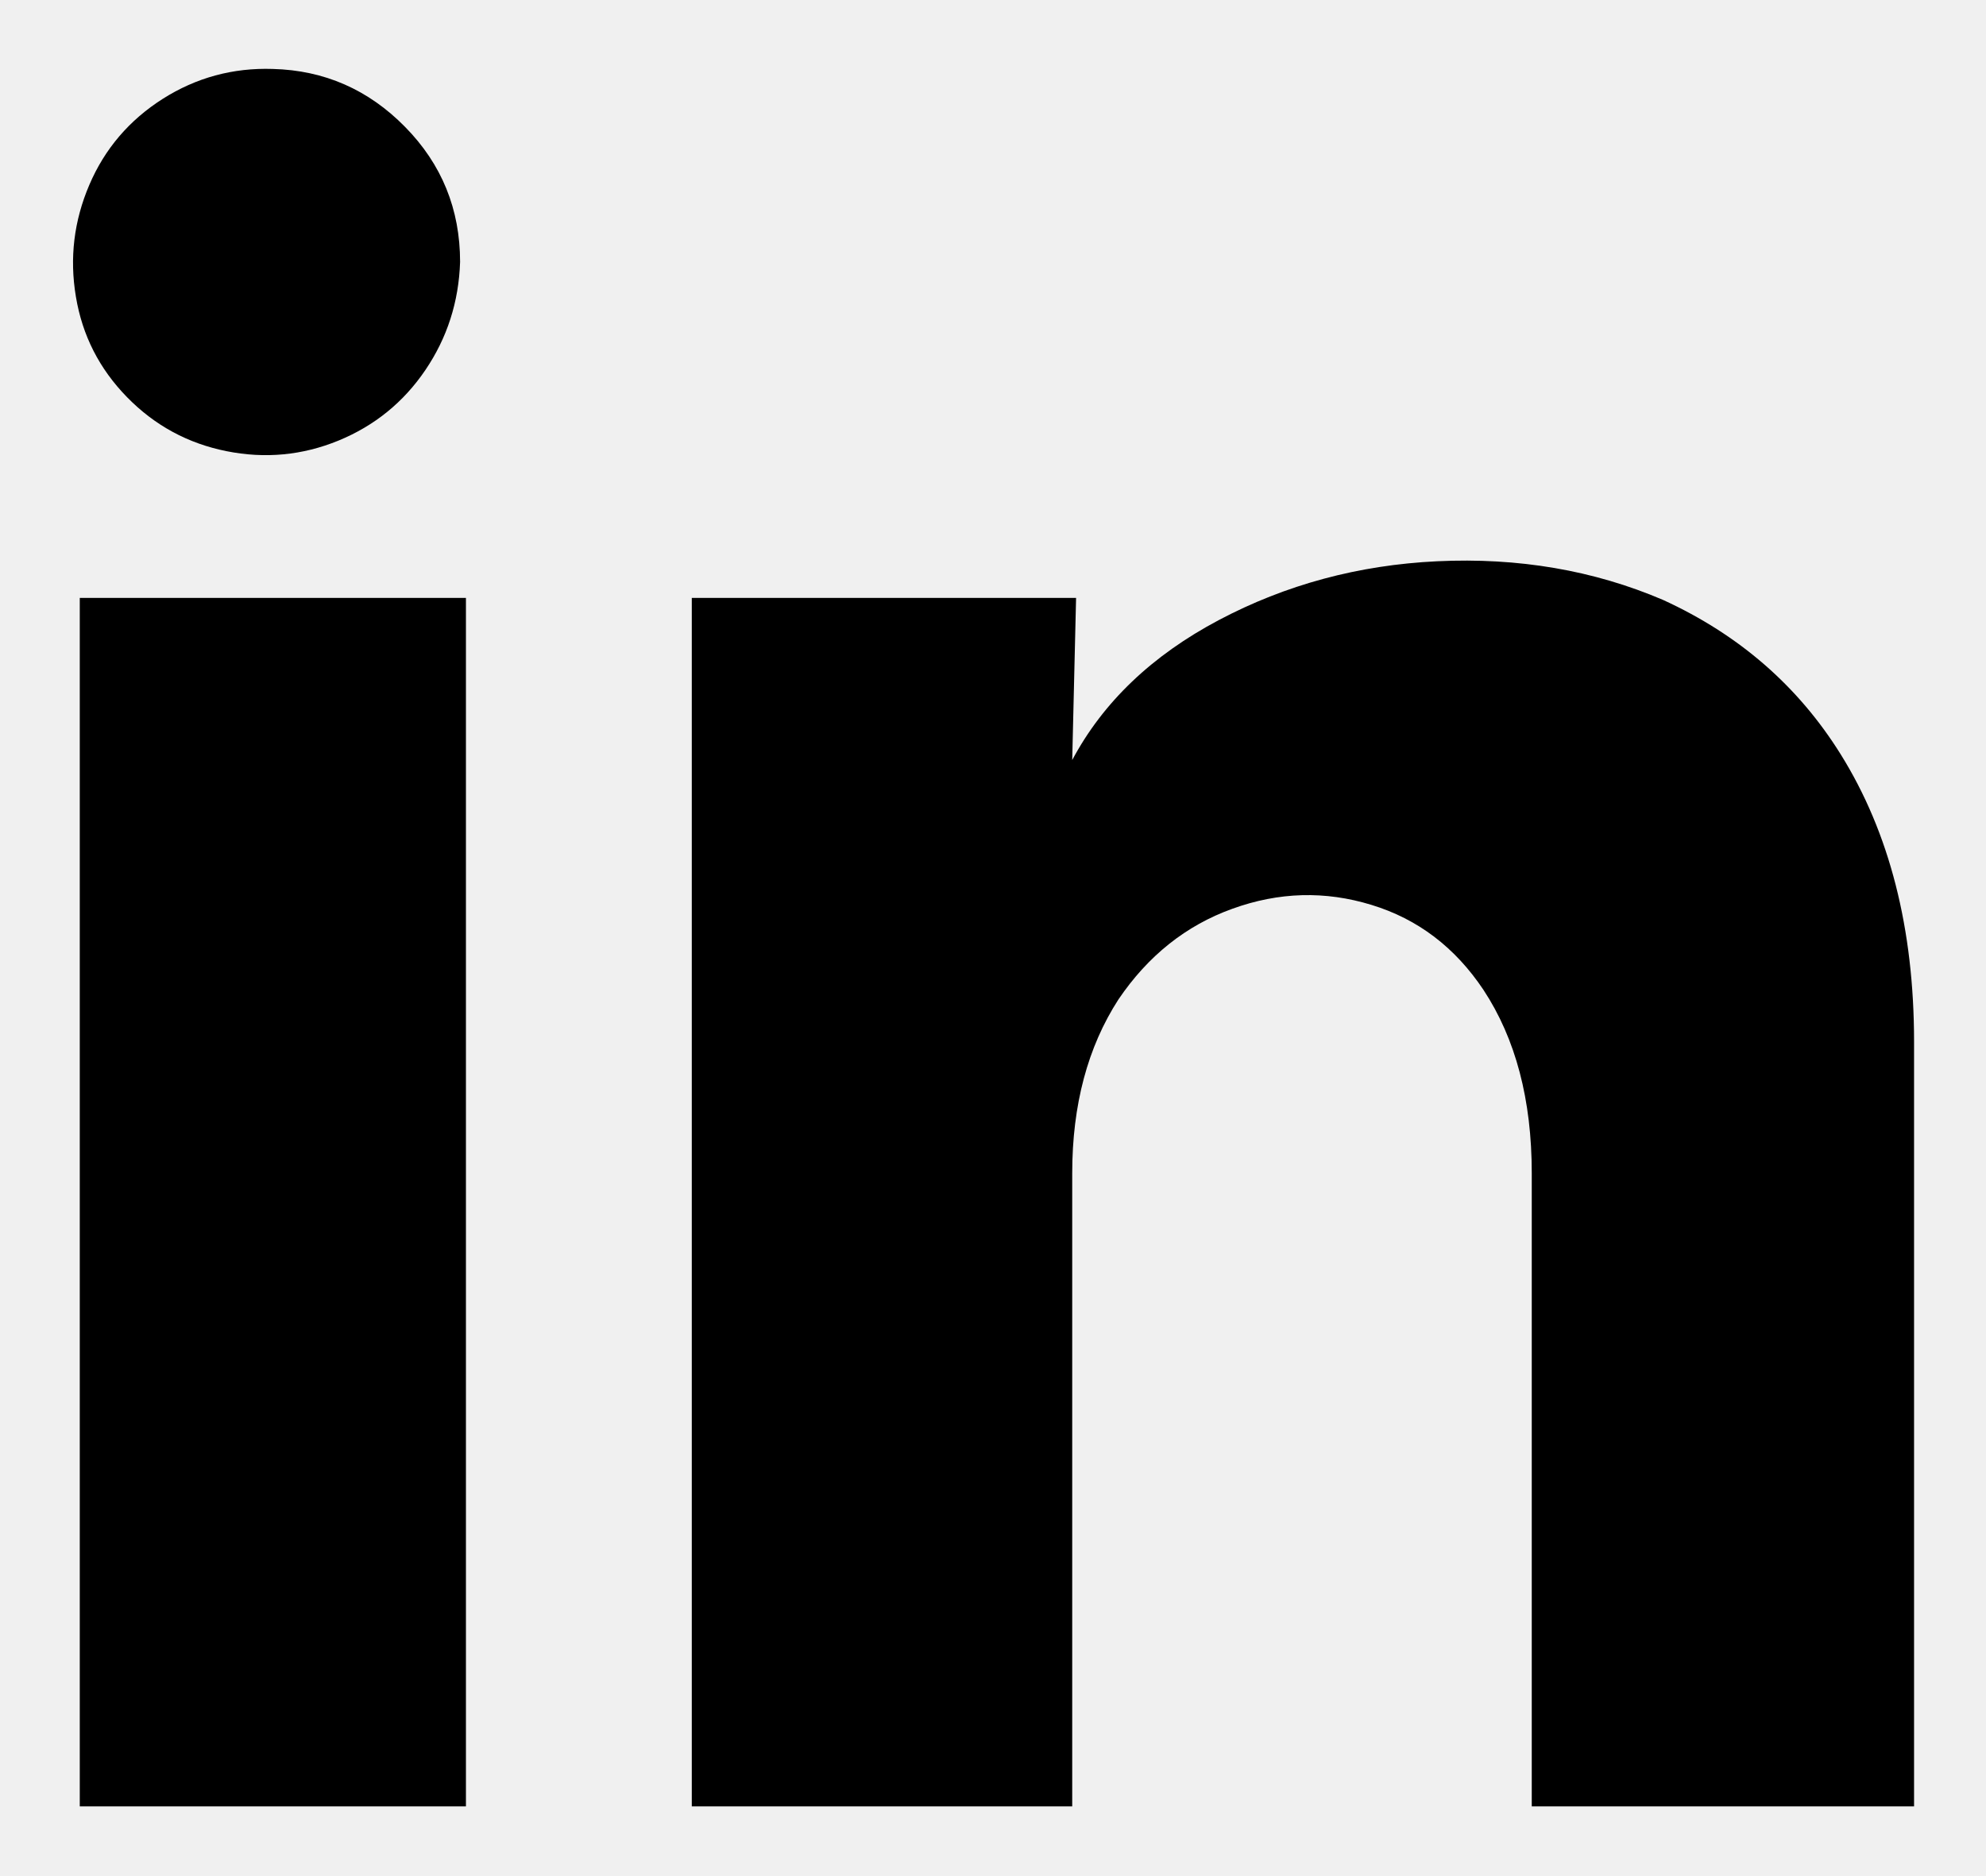
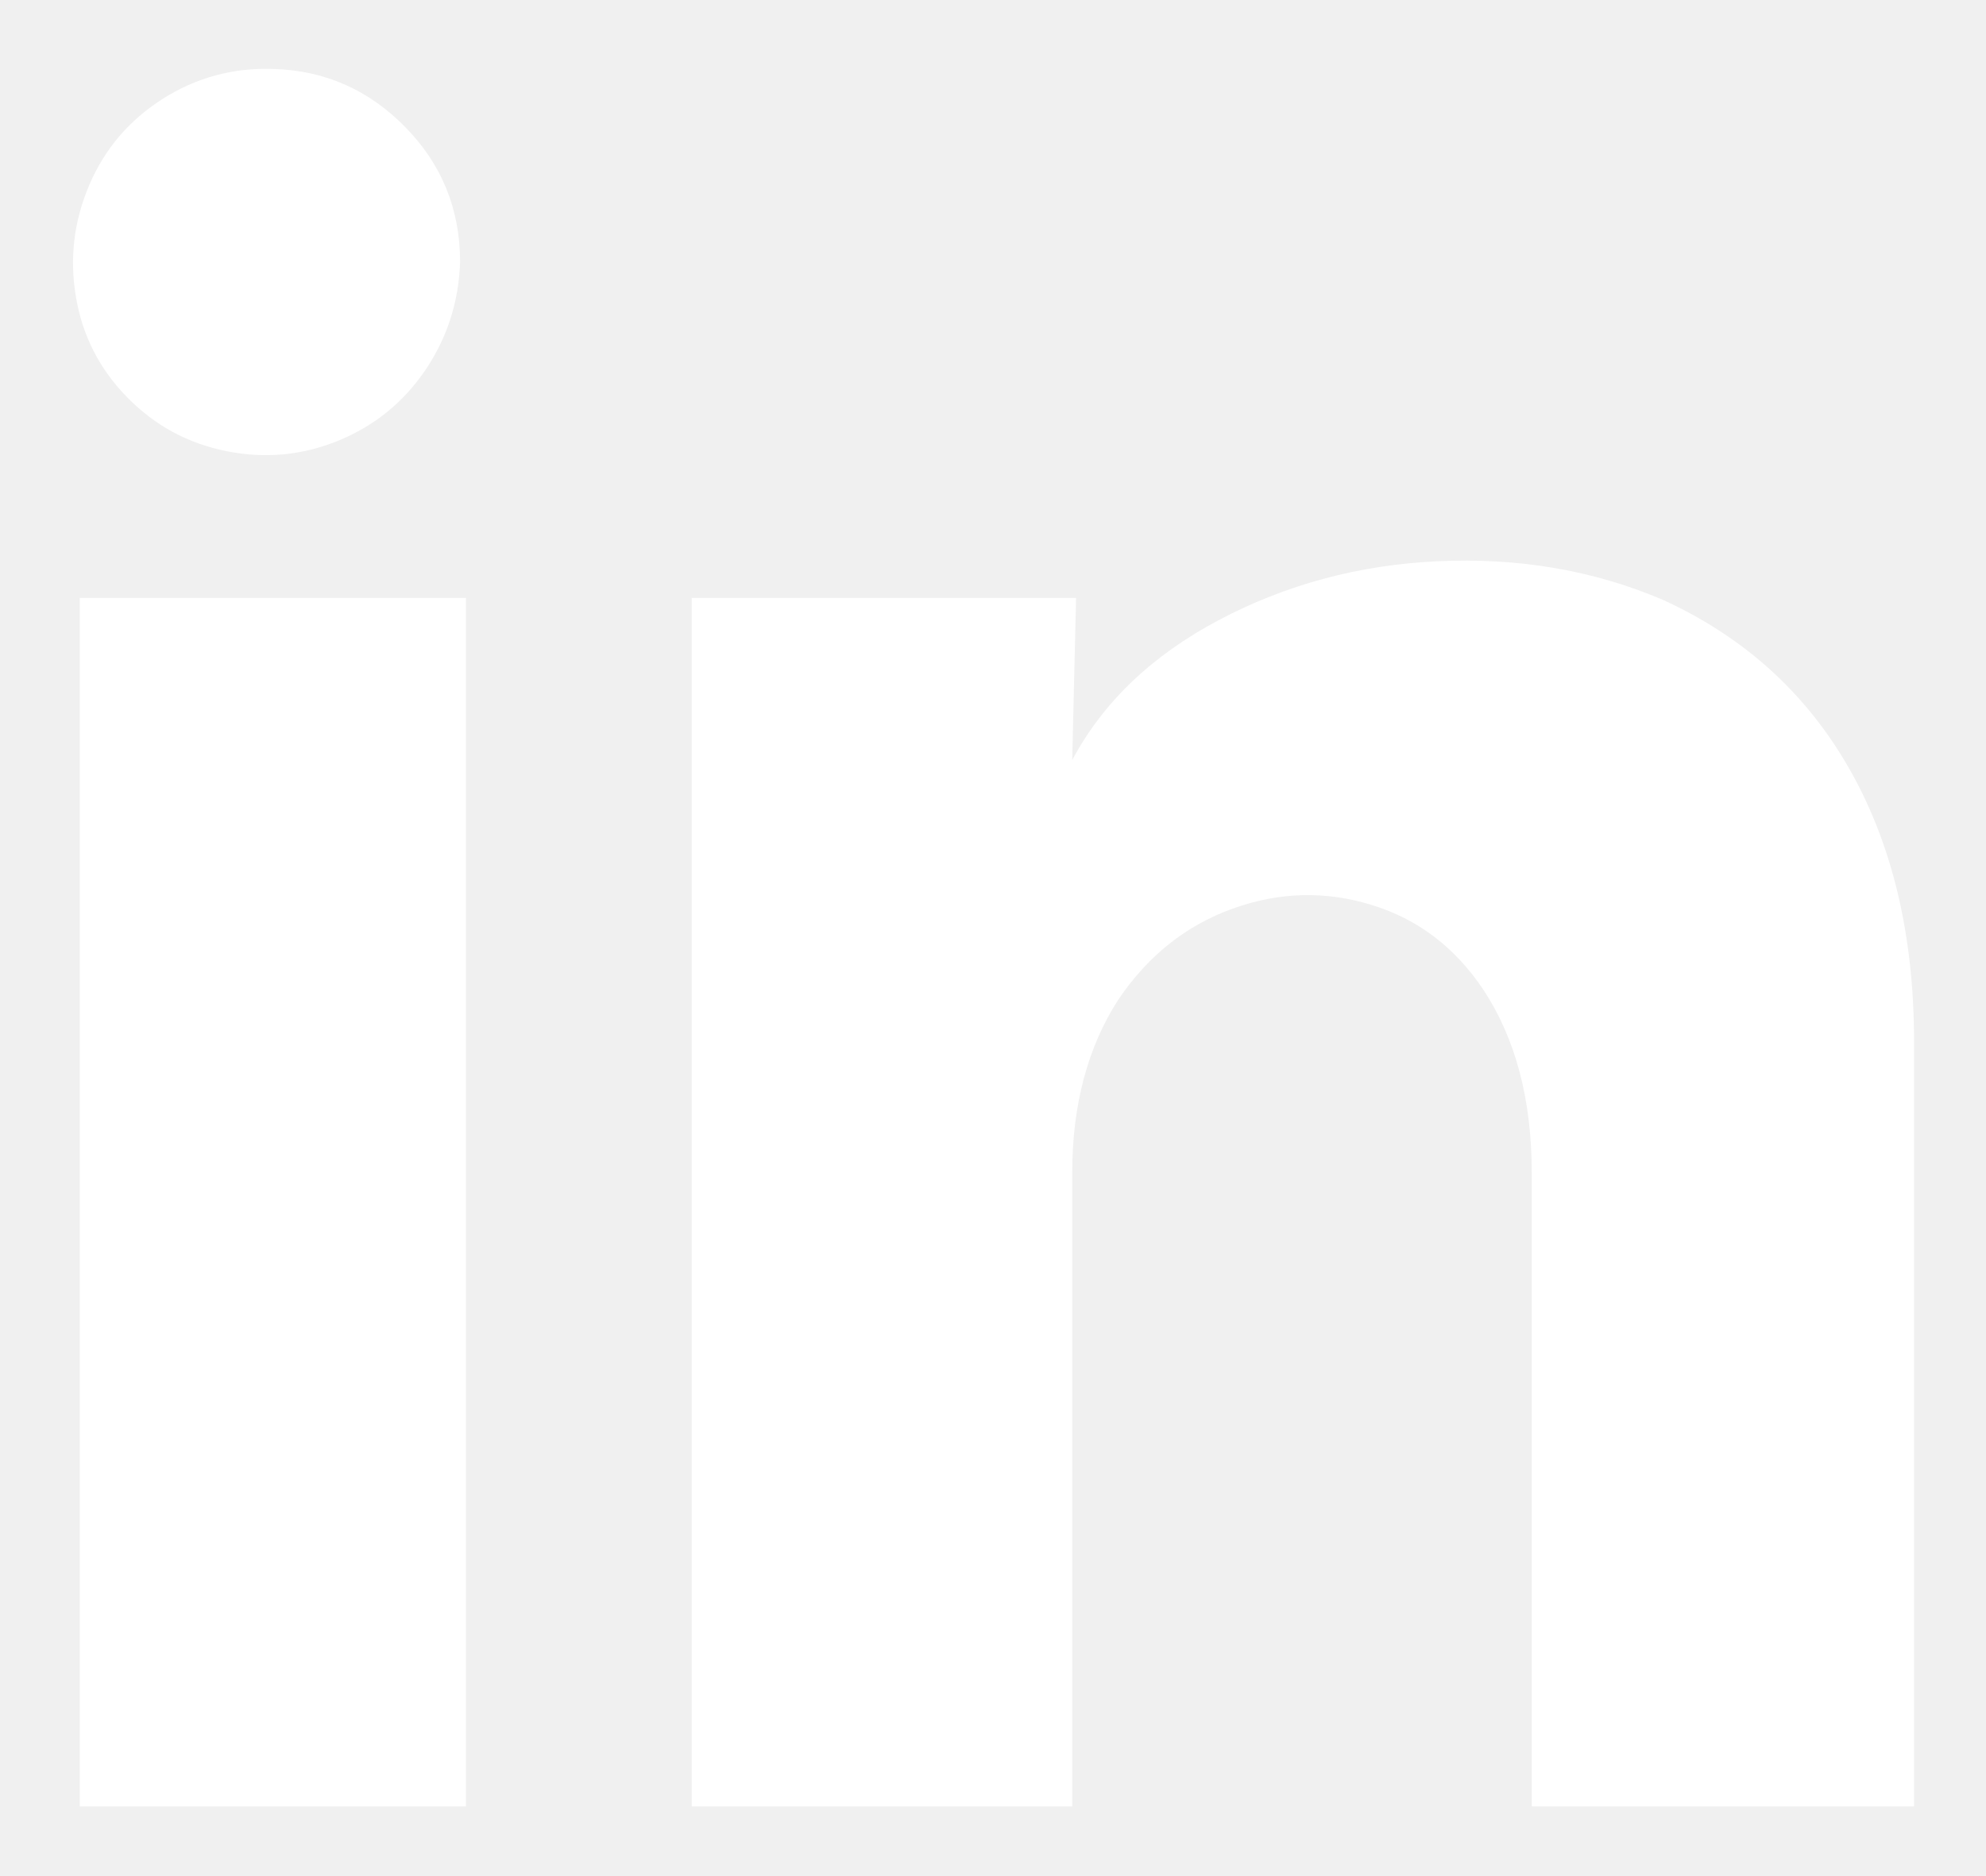
- <svg xmlns="http://www.w3.org/2000/svg" viewBox="0 0 18 17" fill="currentColor">
-   <path d="M4.17 2.375C4.158 2.737 4.053 3.063 3.855 3.355C3.657 3.647 3.394 3.86 3.068 3.994C2.741 4.128 2.403 4.16 2.053 4.09C1.703 4.02 1.402 3.857 1.151 3.6C0.9 3.343 0.746 3.04 0.688 2.69C0.629 2.34 0.67 2.002 0.81 1.675C0.95 1.348 1.172 1.089 1.475 0.896C1.778 0.704 2.111 0.613 2.473 0.625C2.939 0.637 3.339 0.812 3.671 1.15C4.004 1.488 4.17 1.897 4.17 2.375ZM4.223 5.42H0.723V16.375H4.223V5.42ZM9.753 5.42H6.27V16.375H9.718V10.635C9.718 10.017 9.858 9.492 10.137 9.06C10.406 8.663 10.75 8.389 11.17 8.238C11.59 8.086 12.01 8.074 12.43 8.203C12.85 8.331 13.188 8.588 13.445 8.973C13.737 9.416 13.883 9.97 13.883 10.635V16.375H17.348V9.445C17.348 8.418 17.126 7.549 16.683 6.838C16.297 6.219 15.761 5.753 15.072 5.438C14.443 5.169 13.76 5.053 13.025 5.088C12.313 5.122 11.654 5.3 11.047 5.621C10.441 5.942 9.998 6.365 9.718 6.89L9.753 5.42Z" fill="currentColor" />
+ <svg xmlns="http://www.w3.org/2000/svg" viewBox="0 0 18 17" fill="#ffffff">
+   <path d="M4.17 2.375C4.158 2.737 4.053 3.063 3.855 3.355C3.657 3.647 3.394 3.86 3.068 3.994C2.741 4.128 2.403 4.16 2.053 4.09C1.703 4.02 1.402 3.857 1.151 3.6C0.9 3.343 0.746 3.04 0.688 2.69C0.629 2.34 0.67 2.002 0.81 1.675C0.95 1.348 1.172 1.089 1.475 0.896C1.778 0.704 2.111 0.613 2.473 0.625C2.939 0.637 3.339 0.812 3.671 1.15C4.004 1.488 4.17 1.897 4.17 2.375ZM4.223 5.42H0.723V16.375H4.223V5.42ZM9.753 5.42H6.27V16.375H9.718V10.635C9.718 10.017 9.858 9.492 10.137 9.06C10.406 8.663 10.75 8.389 11.17 8.238C11.59 8.086 12.01 8.074 12.43 8.203C12.85 8.331 13.188 8.588 13.445 8.973C13.737 9.416 13.883 9.97 13.883 10.635V16.375H17.348V9.445C17.348 8.418 17.126 7.549 16.683 6.838C16.297 6.219 15.761 5.753 15.072 5.438C14.443 5.169 13.76 5.053 13.025 5.088C12.313 5.122 11.654 5.3 11.047 5.621C10.441 5.942 9.998 6.365 9.718 6.89L9.753 5.42Z" fill="#ffffff" />
</svg>
